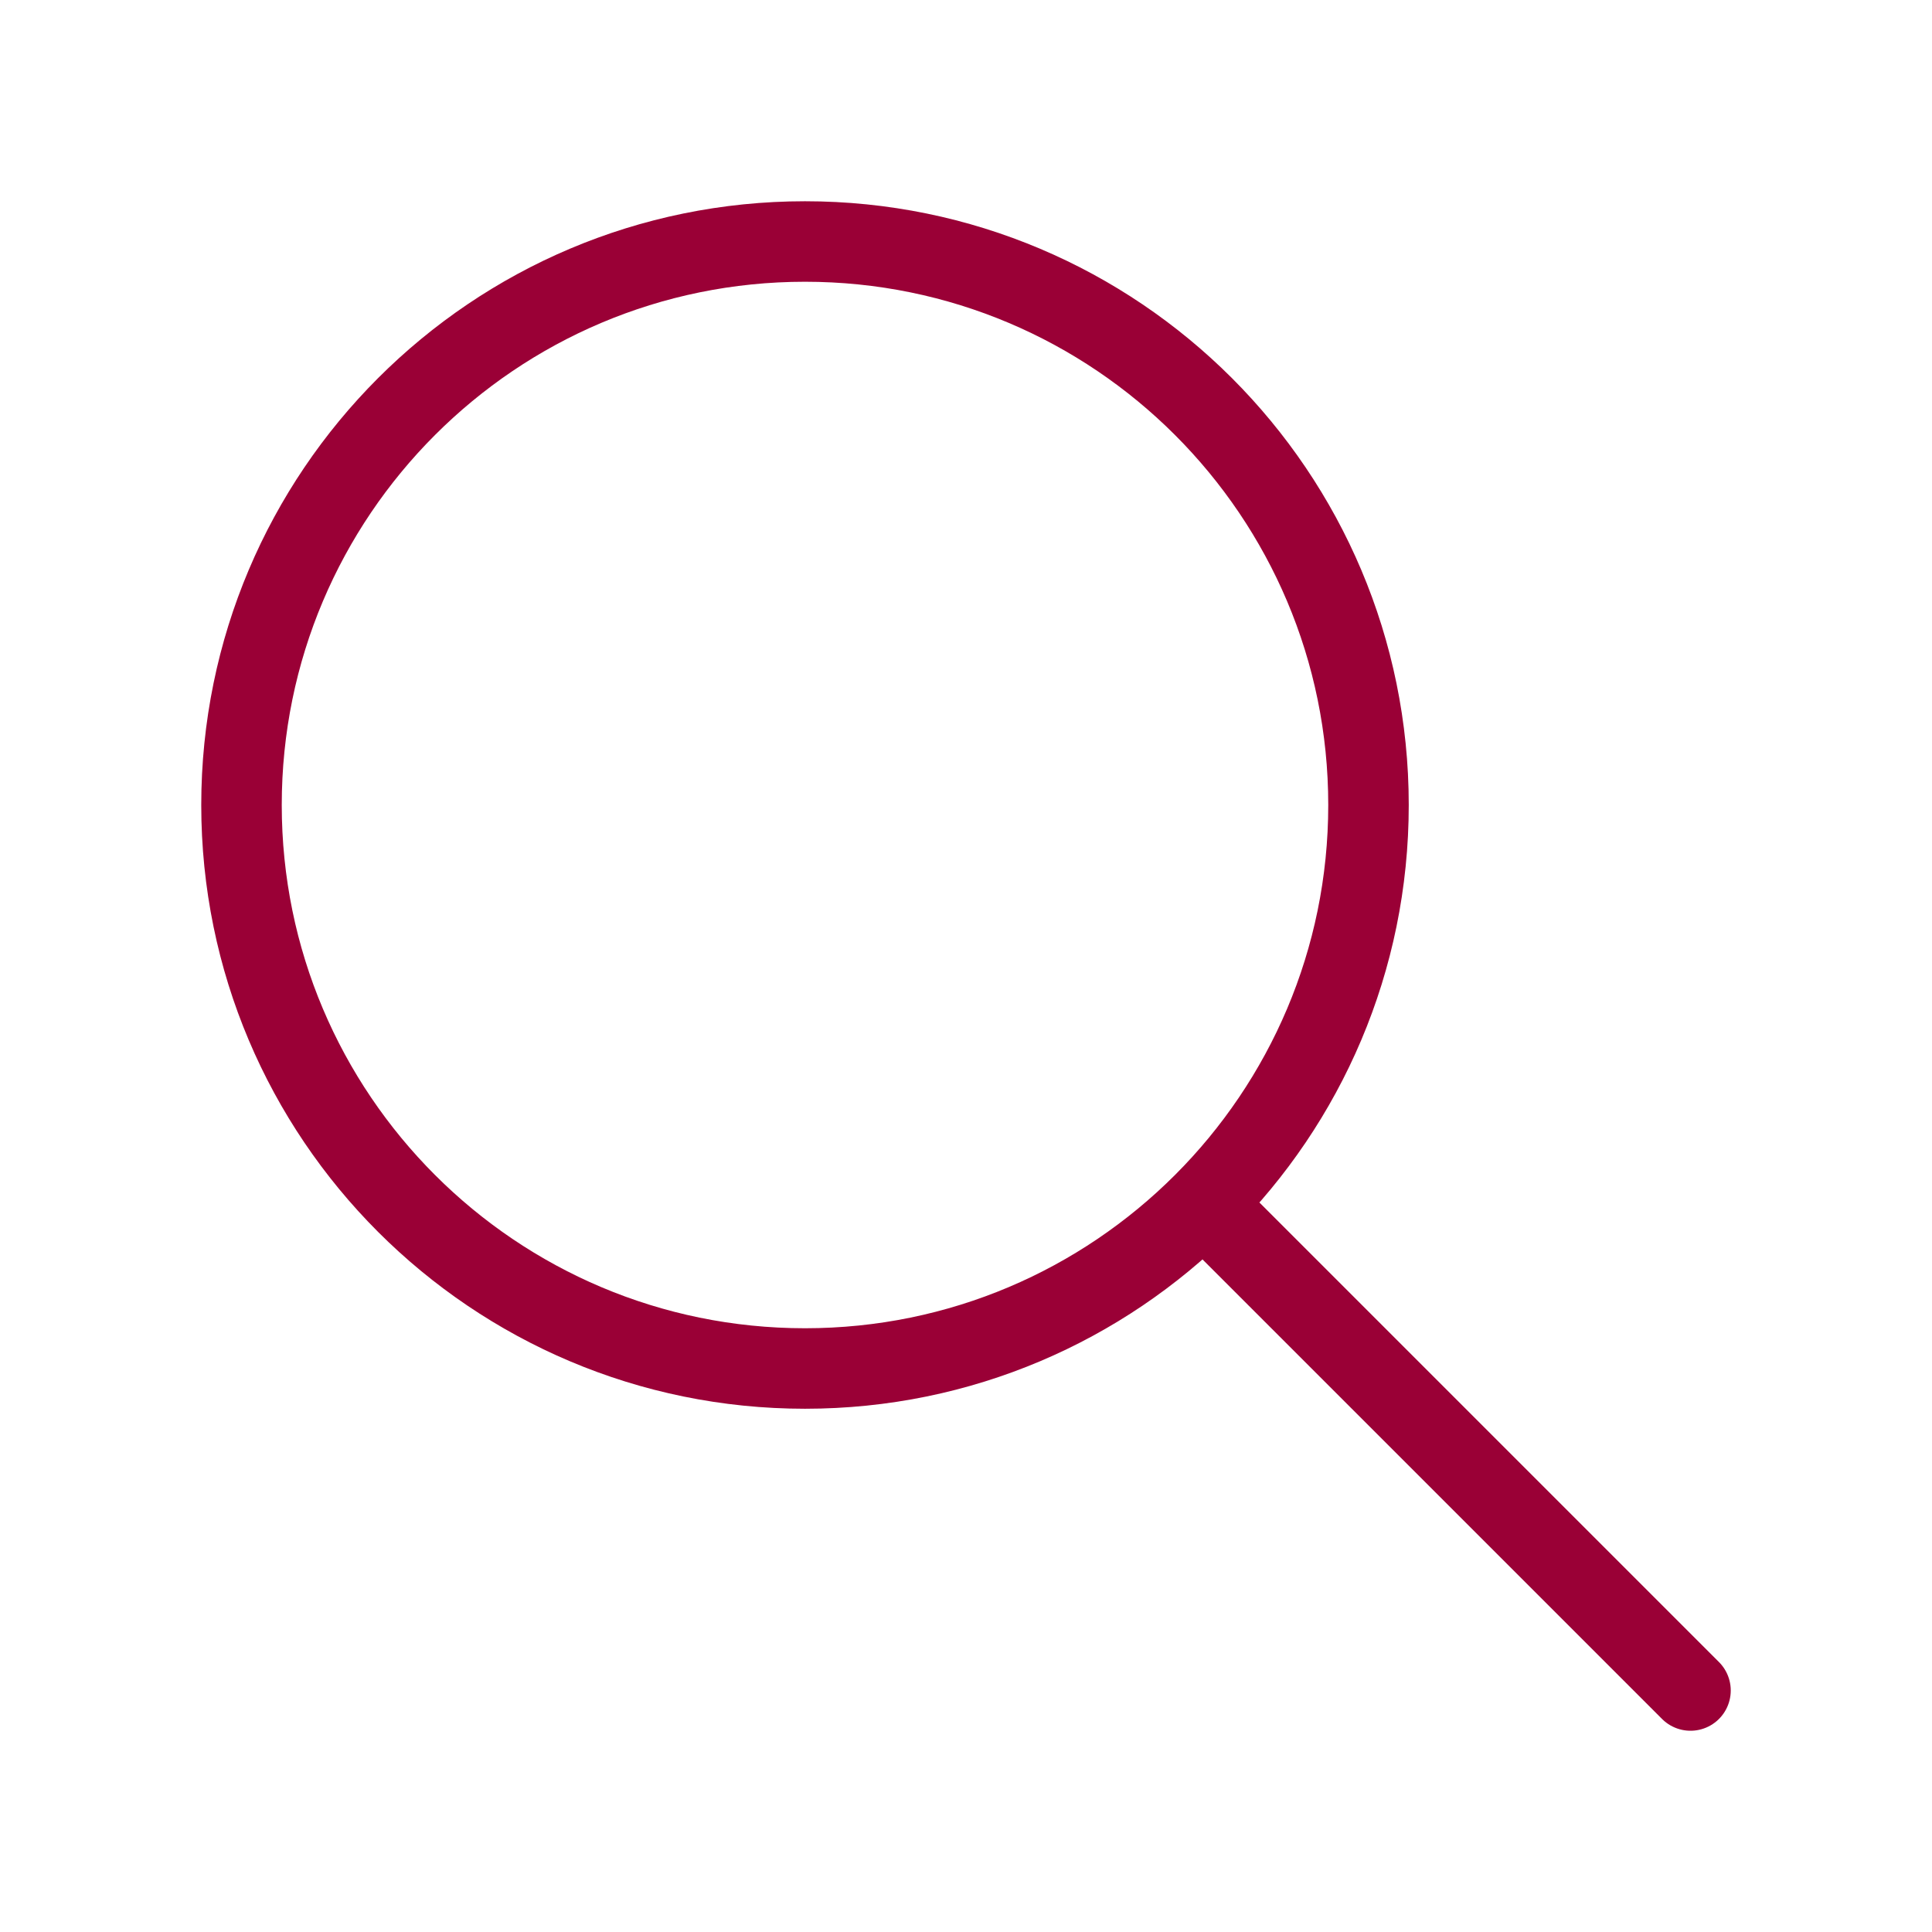
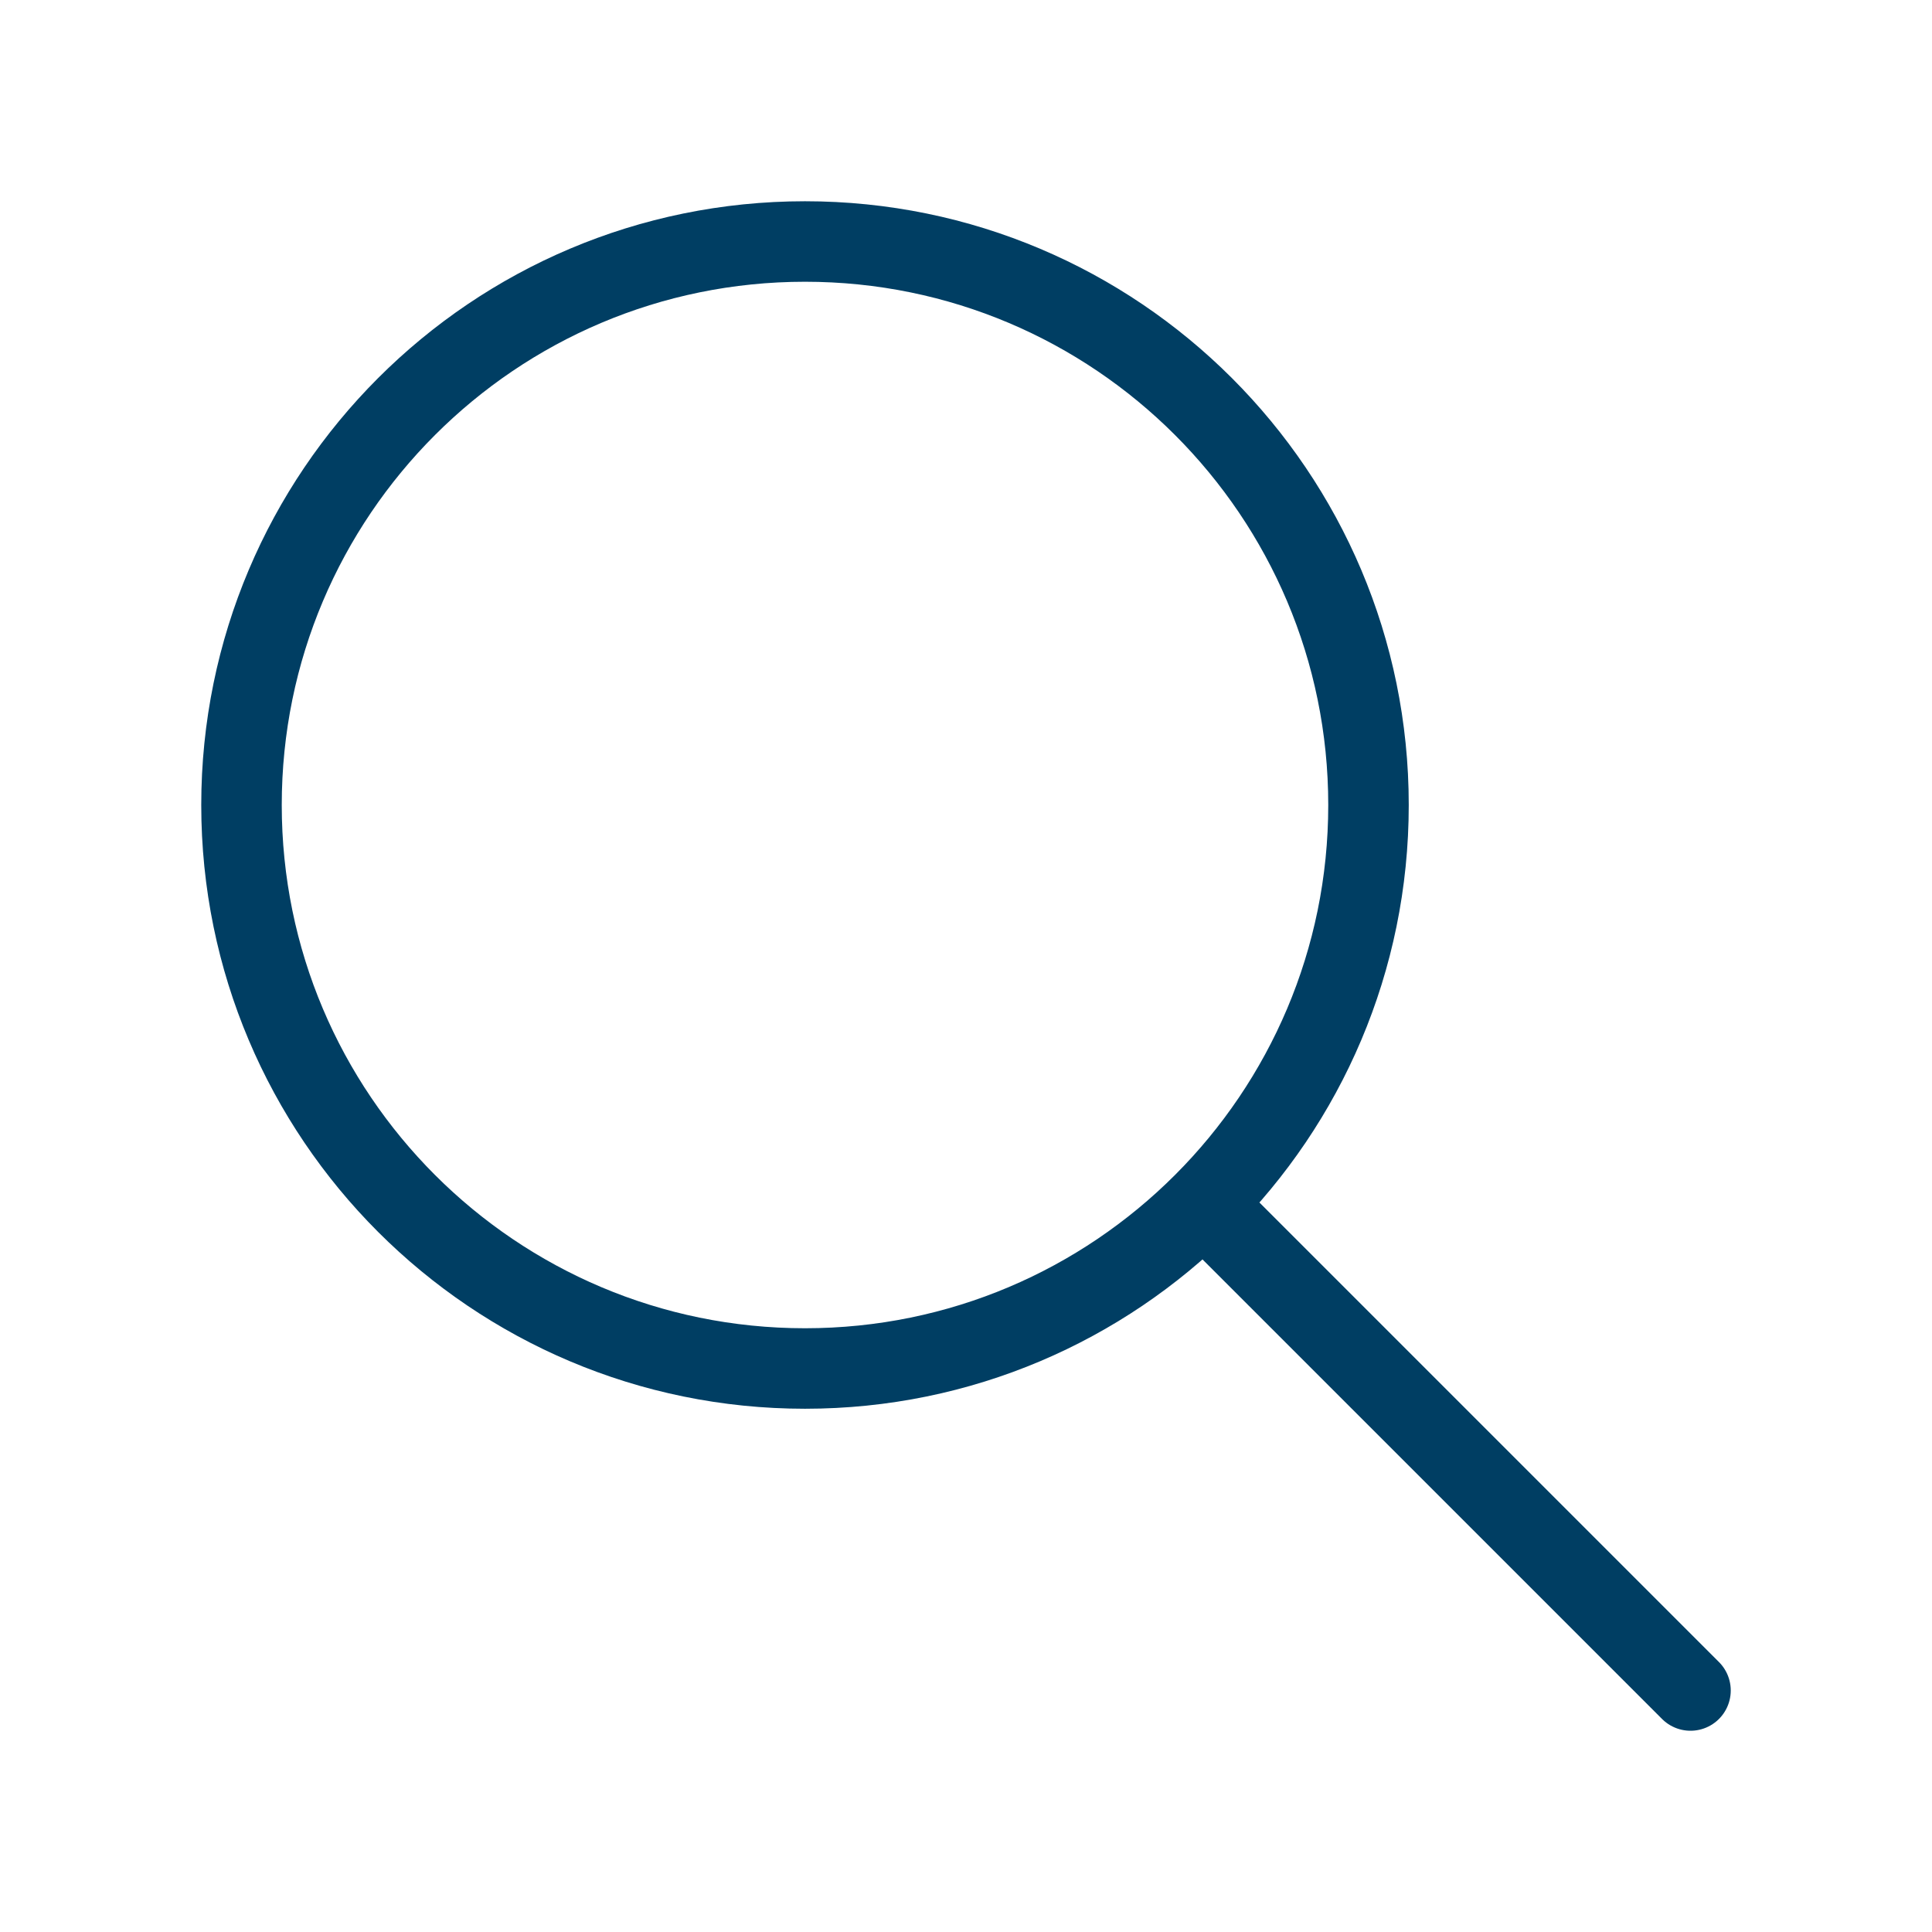
<svg xmlns="http://www.w3.org/2000/svg" width="24" height="24" viewBox="0 0 24 24" fill="none">
-   <path d="M21 21L15 15M17 10C17 13.866 13.866 17 10 17C6.134 17 3 13.866 3 10C3 6.134 6.134 3 10 3C13.866 3 17 6.134 17 10Z" stroke="#9a0036" stroke-linecap="round" stroke-linejoin="round" />
+   <path d="M21 21L15 15M17 10C17 13.866 13.866 17 10 17C6.134 17 3 13.866 3 10C3 6.134 6.134 3 10 3C13.866 3 17 6.134 17 10Z" stroke="#003E63" stroke-linecap="round" stroke-linejoin="round" />
</svg>
